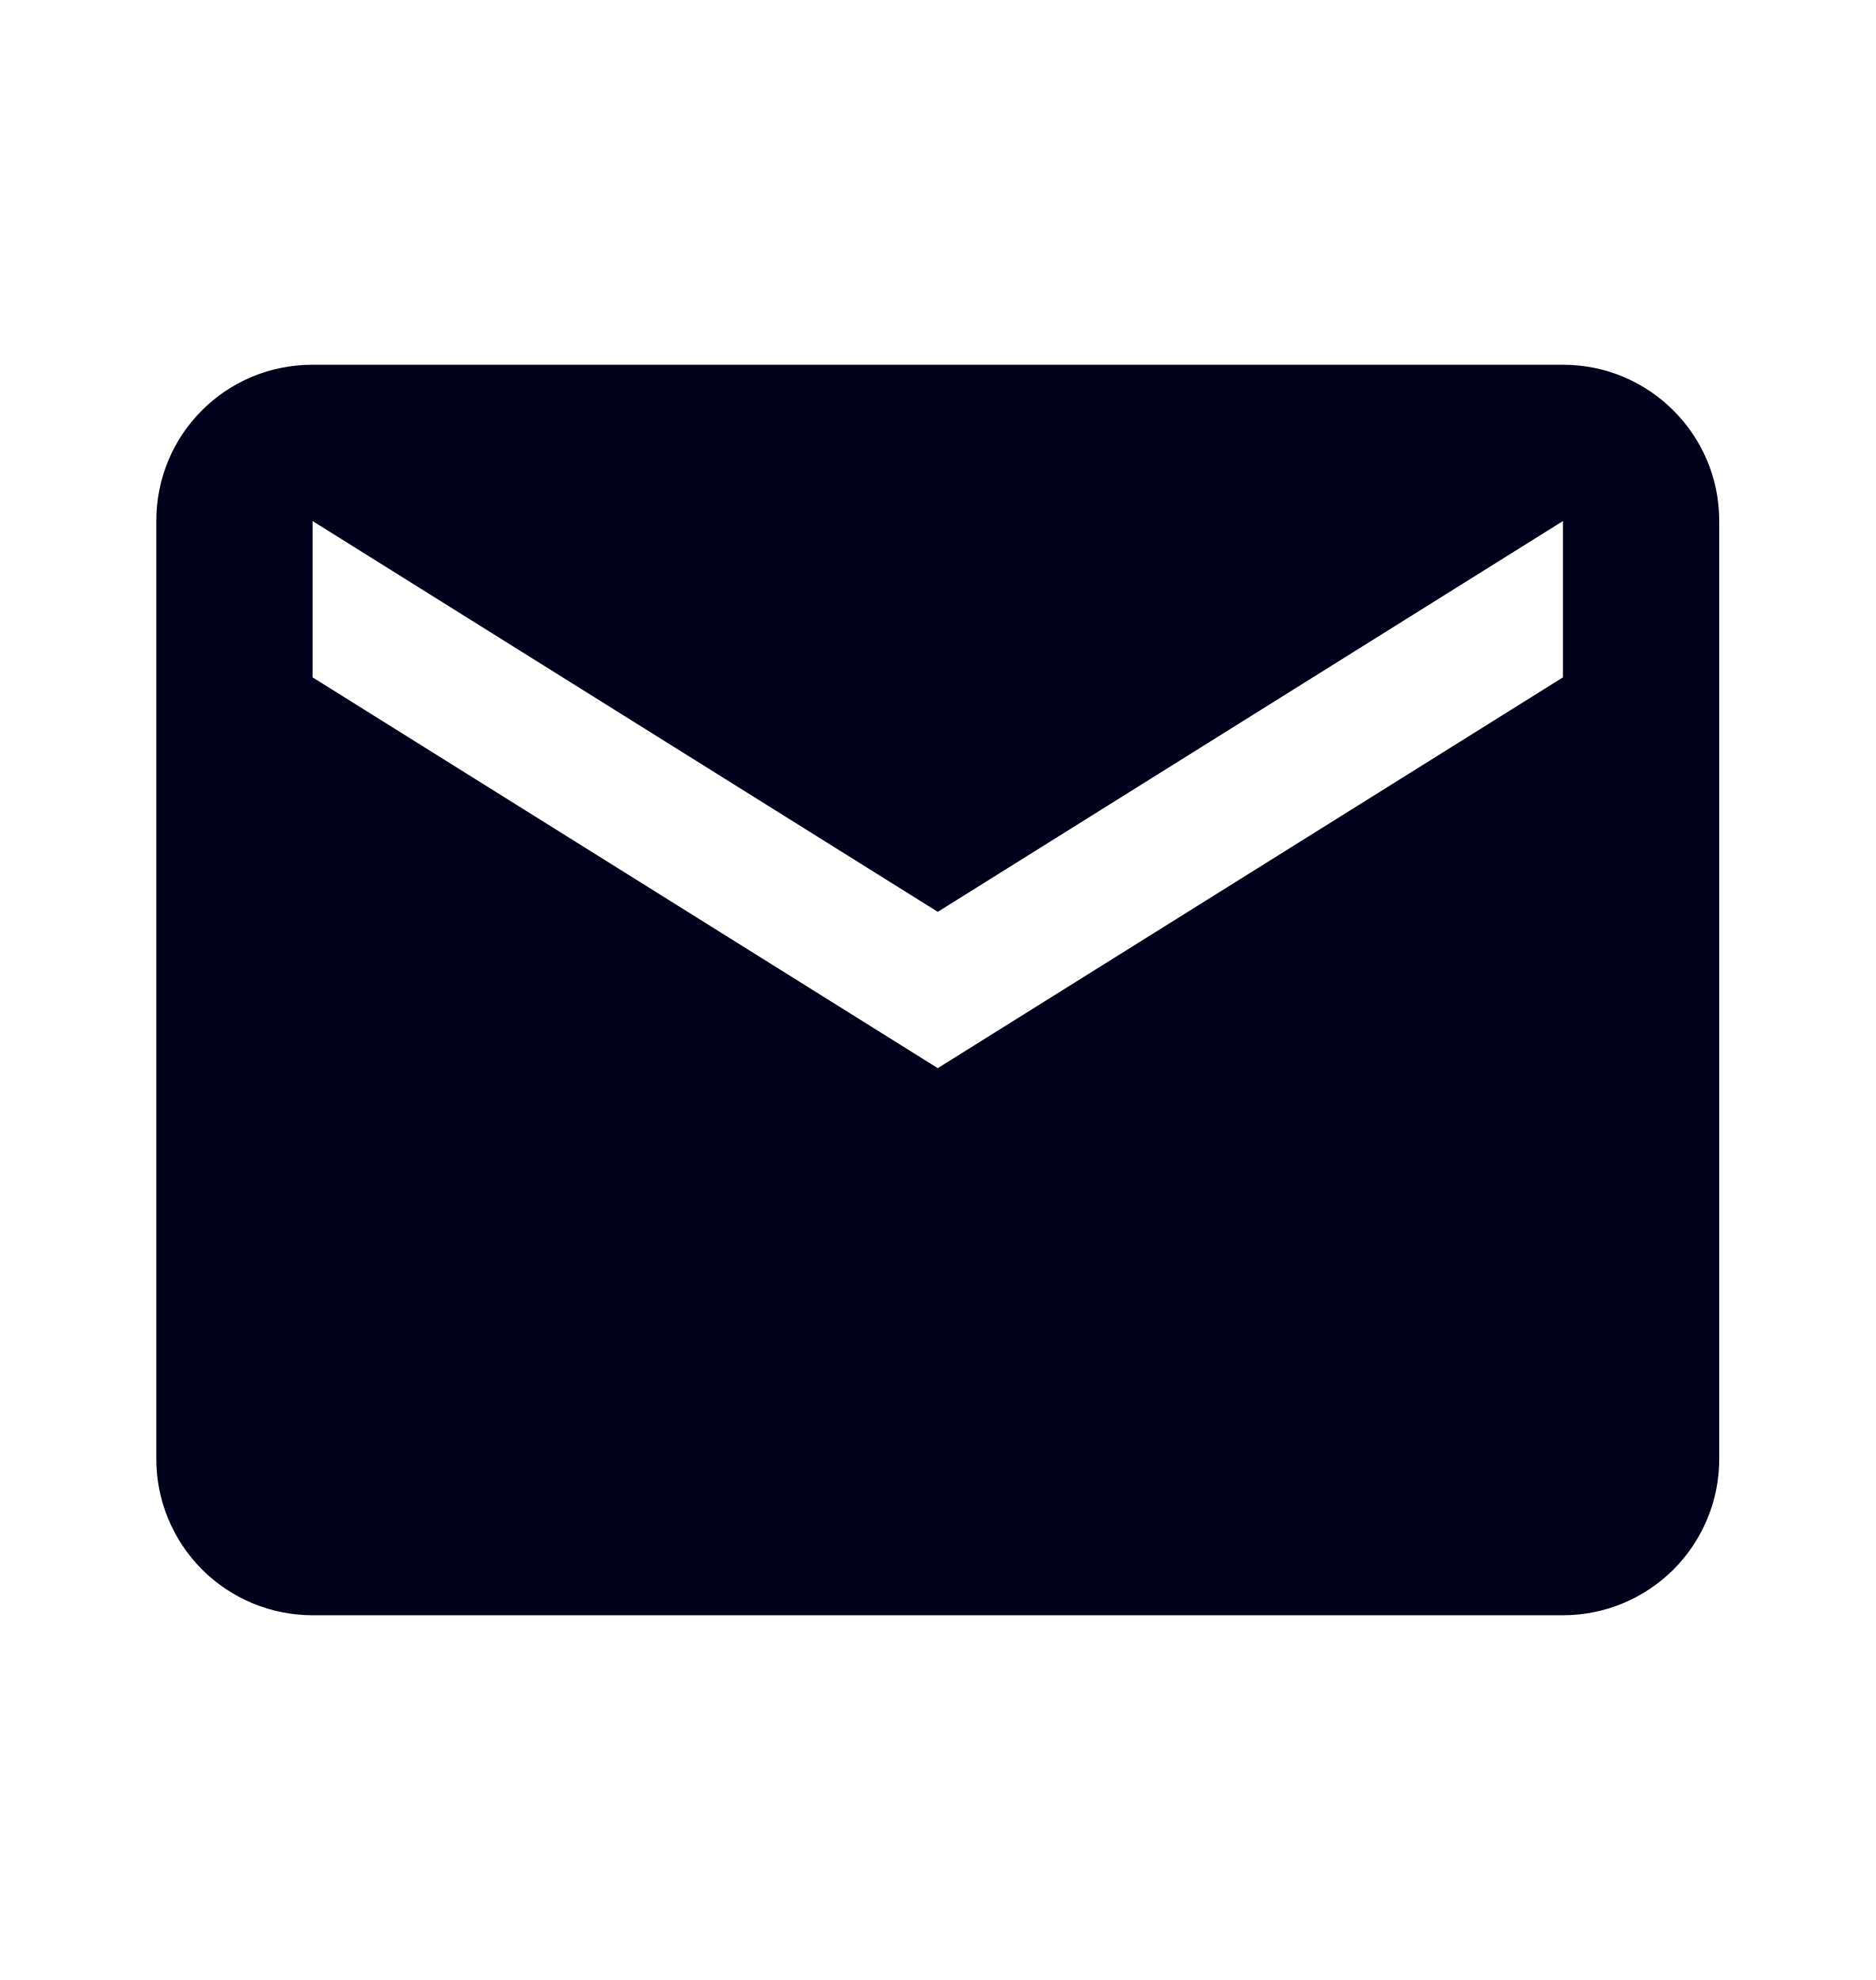
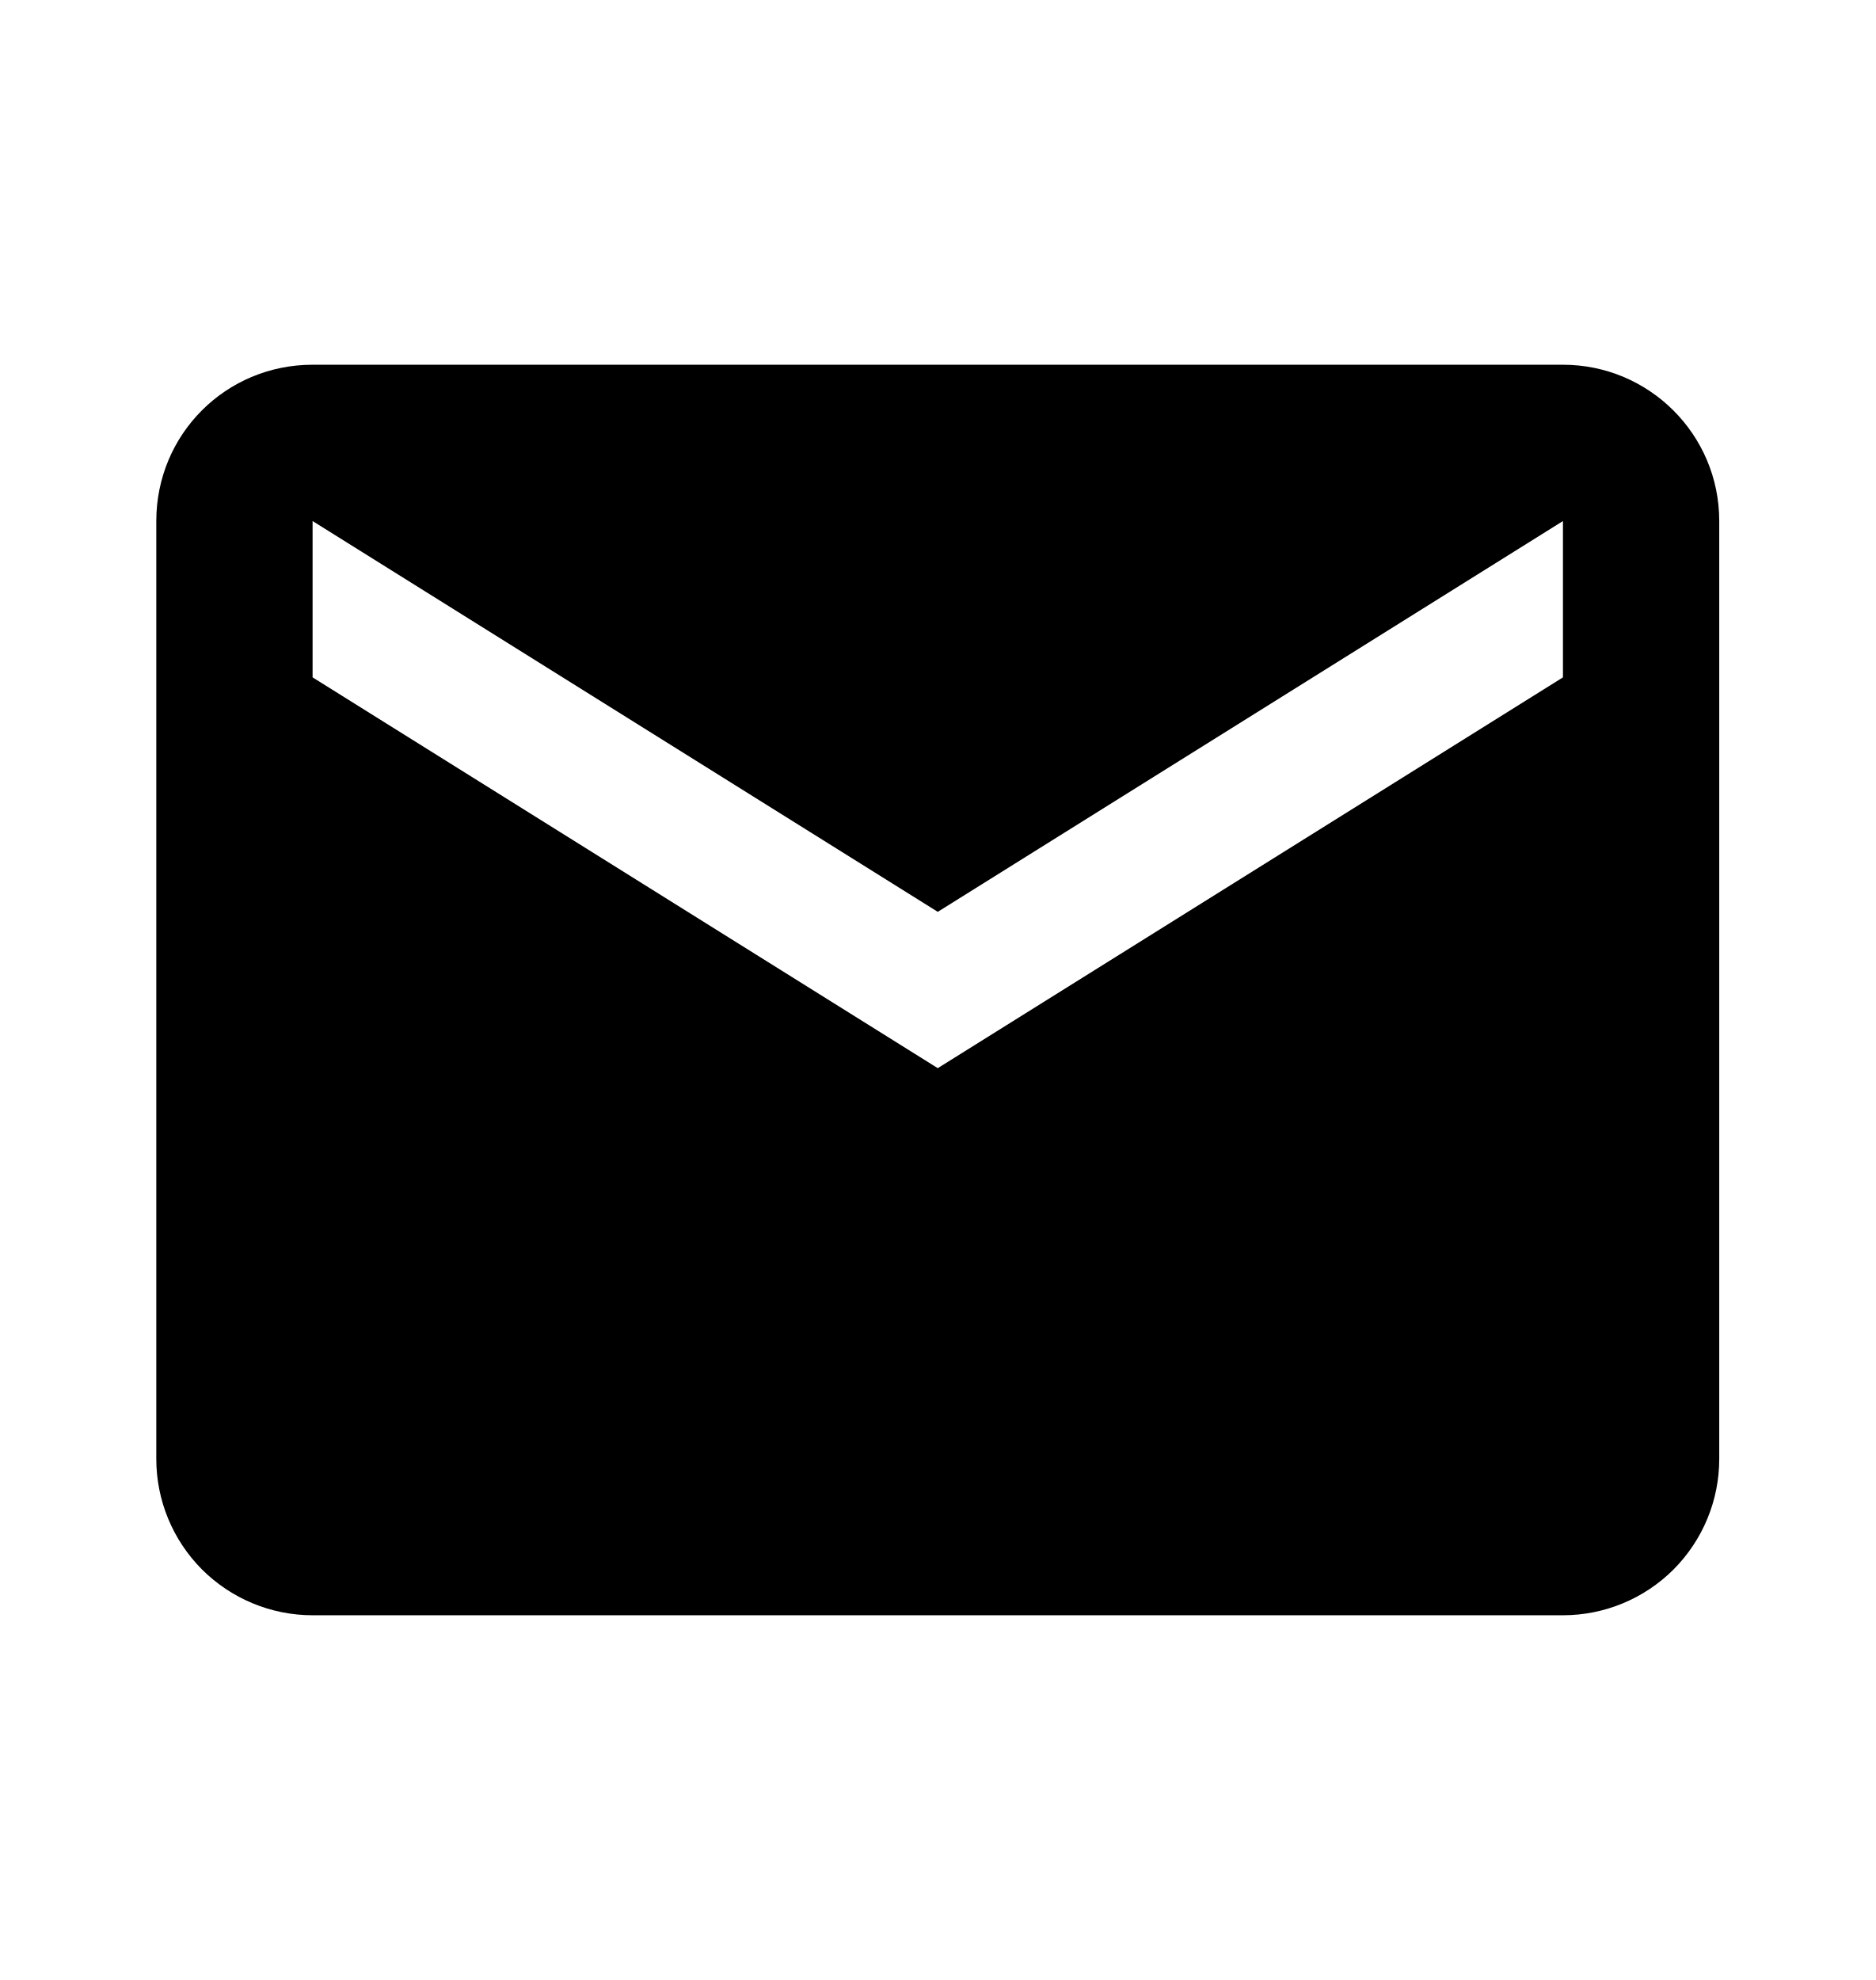
<svg xmlns="http://www.w3.org/2000/svg" width="18" height="19" viewBox="0 0 18 19" fill="none">
-   <g id="email">
-     <path id="Vector" d="M15 6.5L9 10.25L3 6.5V5L9 8.75L15 5M15 3.5H3C2.167 3.5 1.5 4.168 1.5 5V14C1.5 14.398 1.658 14.779 1.939 15.061C2.221 15.342 2.602 15.5 3 15.5H15C15.398 15.5 15.779 15.342 16.061 15.061C16.342 14.779 16.5 14.398 16.5 14V5C16.5 4.168 15.825 3.5 15 3.5Z" fill="#00011B" />
-   </g>
+   <path d="M15 6.5L9 10.25L3 6.5V5L9 8.75L15 5M15 3.5H3C2.167 3.5 1.5 4.168 1.5 5V14C1.5 14.398 1.658 14.779 1.939 15.061C2.221 15.342 2.602 15.5 3 15.5H15C15.398 15.5 15.779 15.342 16.061 15.061C16.342 14.779 16.5 14.398 16.5 14V5C16.5 4.168 15.825 3.5 15 3.5Z" fill="black" />
</svg>
